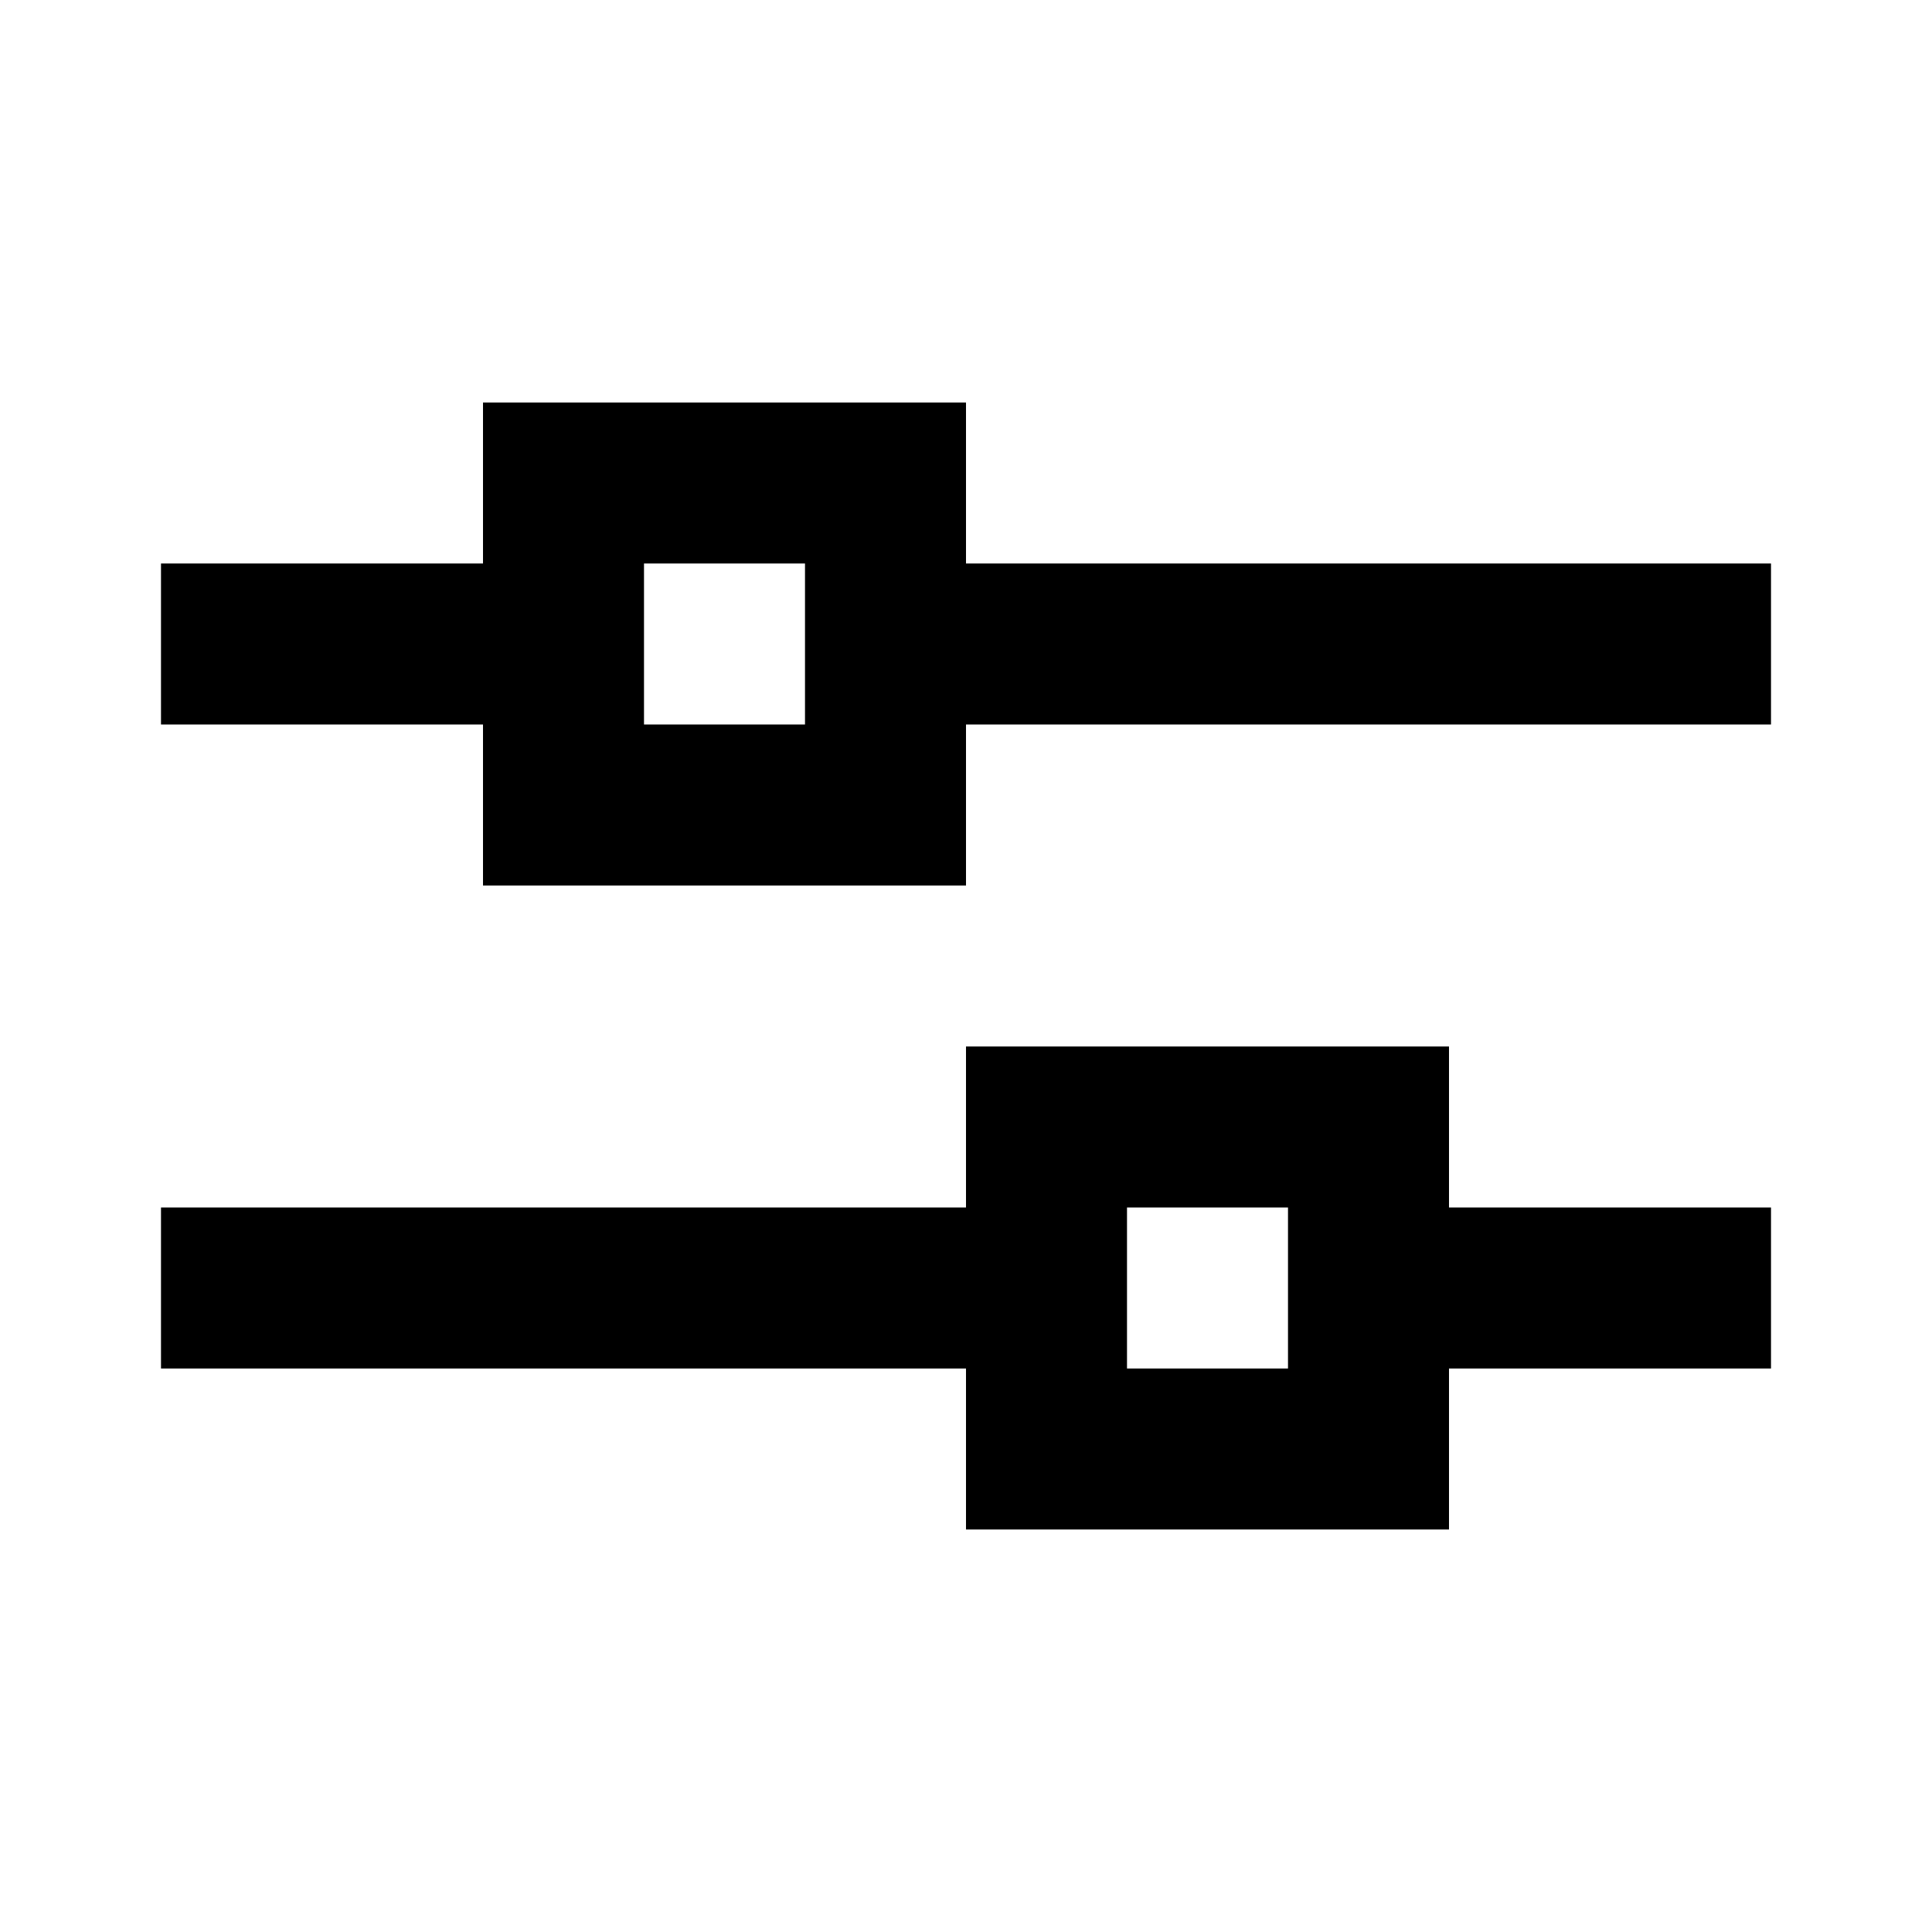
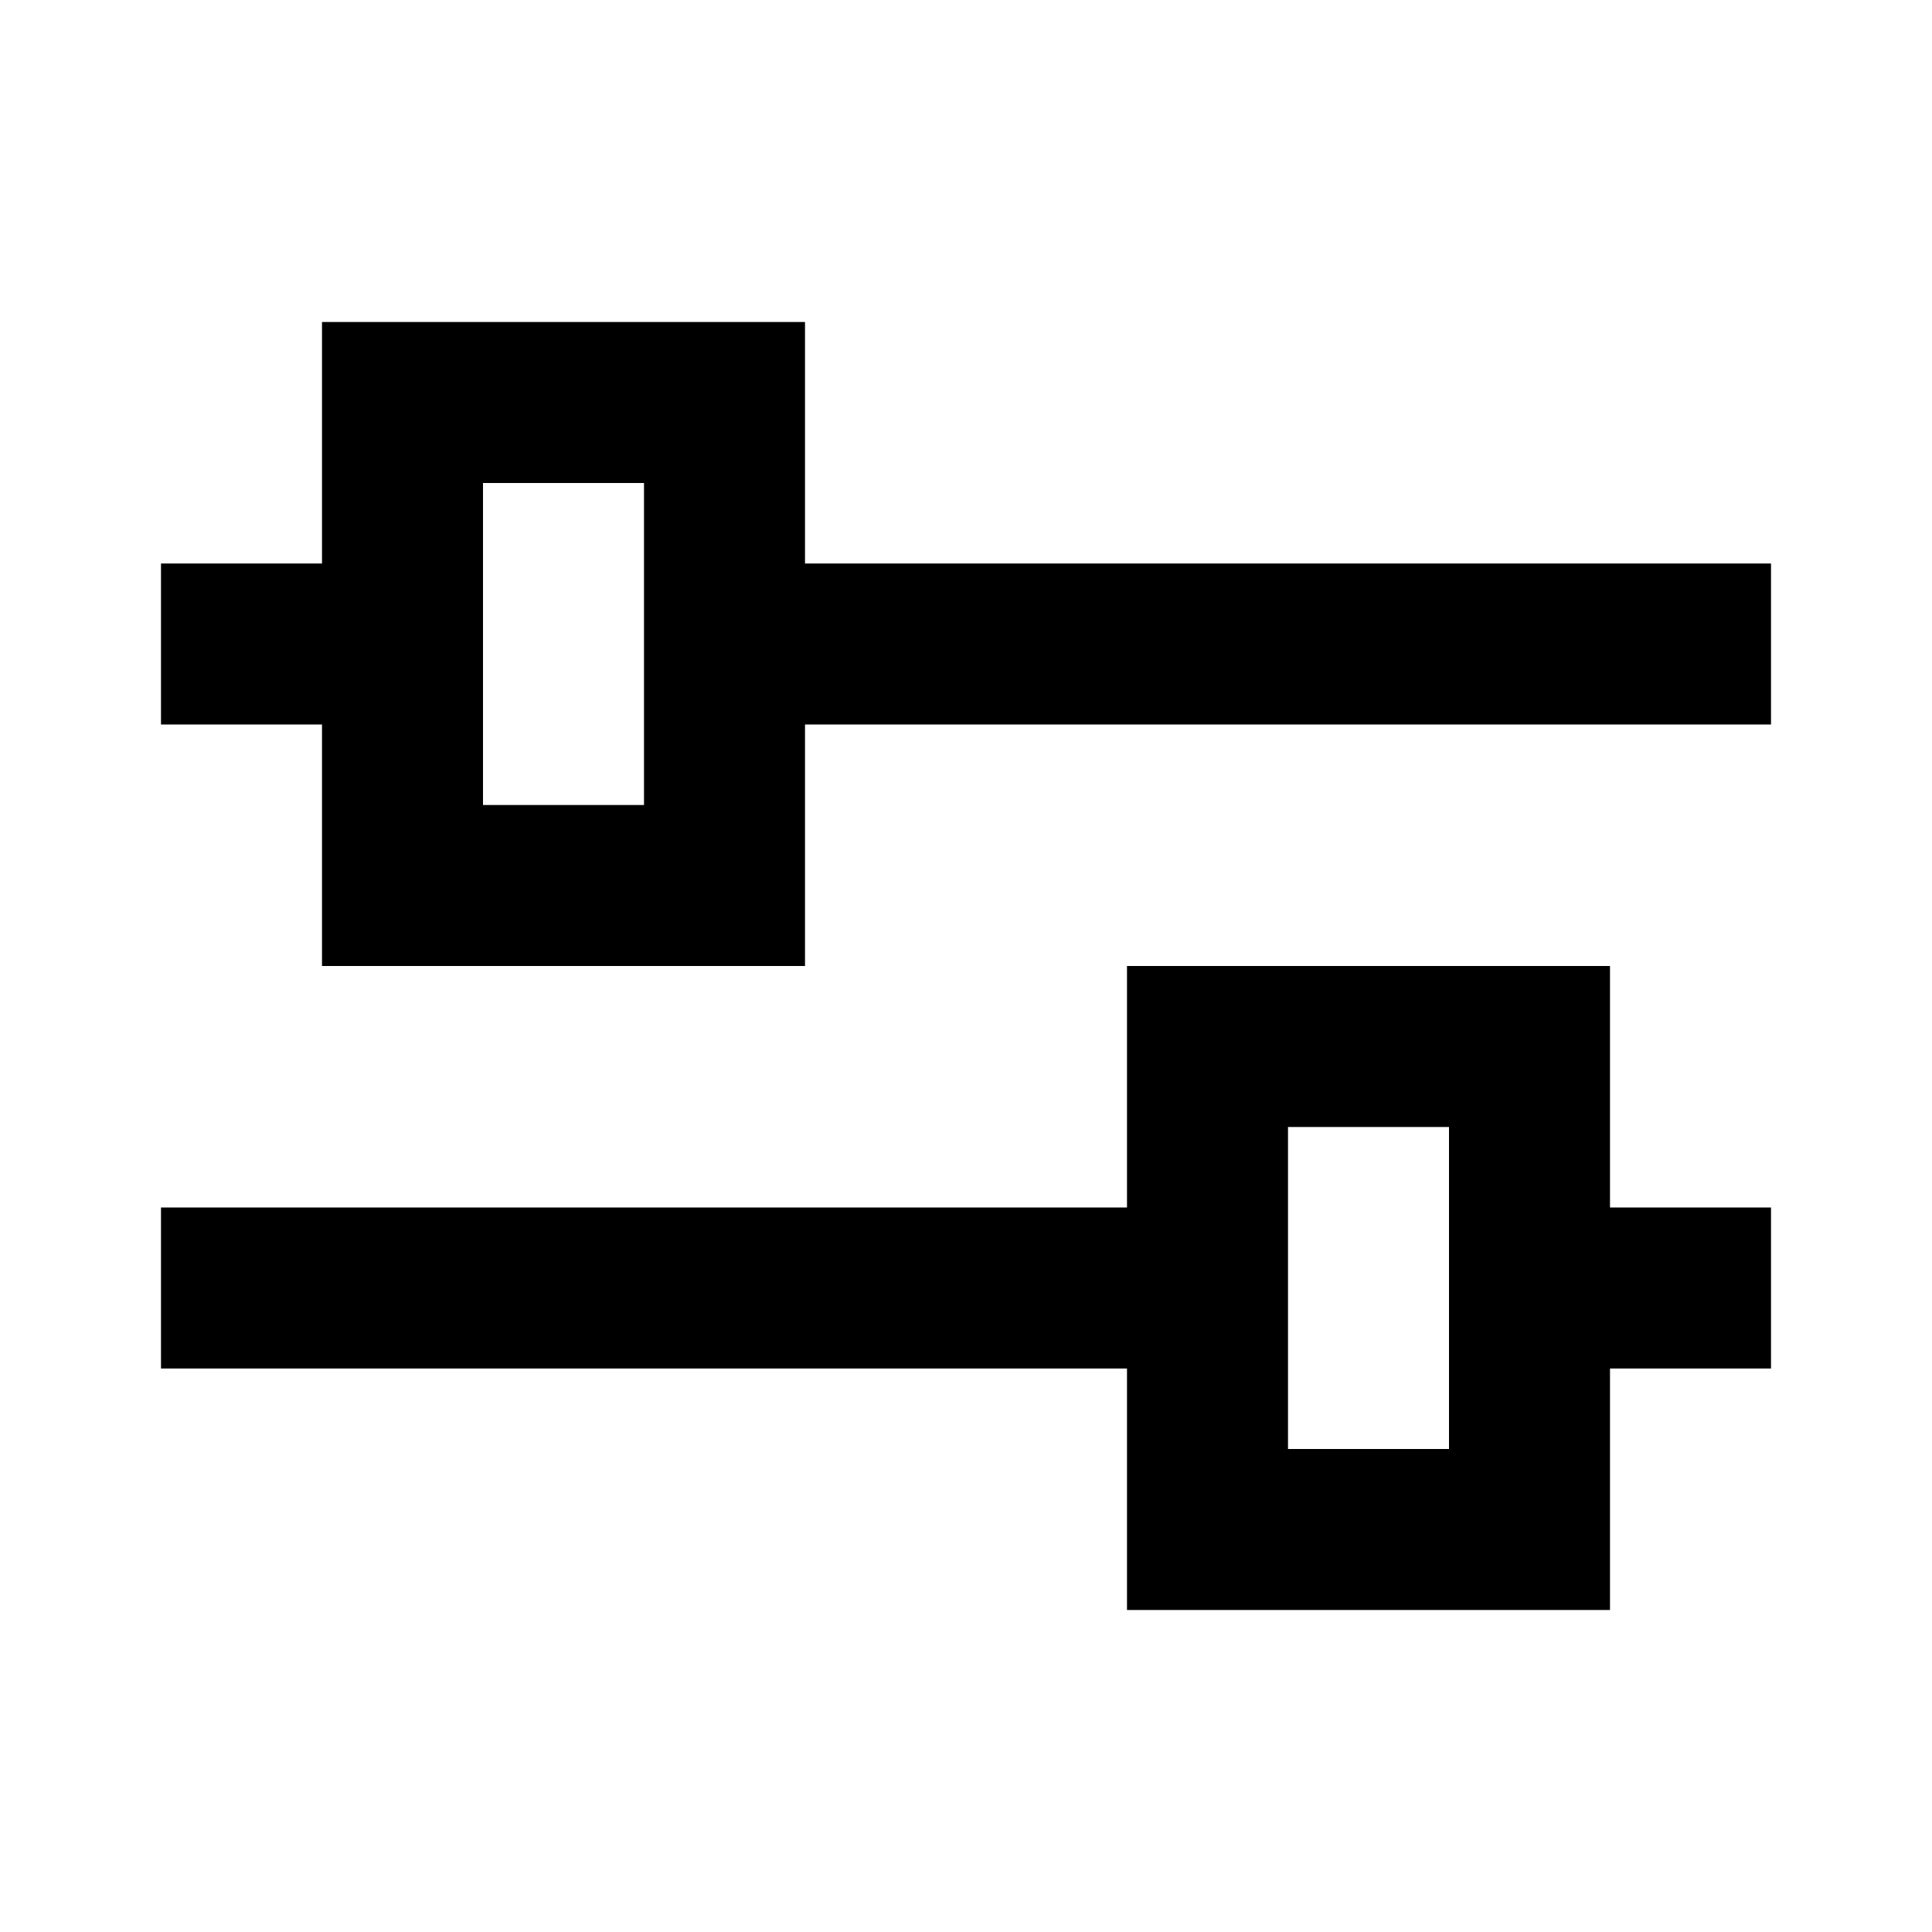
<svg xmlns="http://www.w3.org/2000/svg" fill="none" viewBox="0 0 24 24">
-   <path d="M3 8h4m0 0V6h4v2M7 8v2h4V8m0 0h10M3 16h10m0 0v-2h4v2m-4 0v2h4v-2m0 0h4" stroke="currentColor" stroke-width="2" stroke-linecap="square" />
+   <path d="M4 4h6v3h12v2H10v3H4V9H2V7h2zm2 2v4h2V6zm8 6h6v3h2v2h-2v3h-6v-3H2v-2h12zm2 2v4h2v-4z" fill="currentColor" />
</svg>
